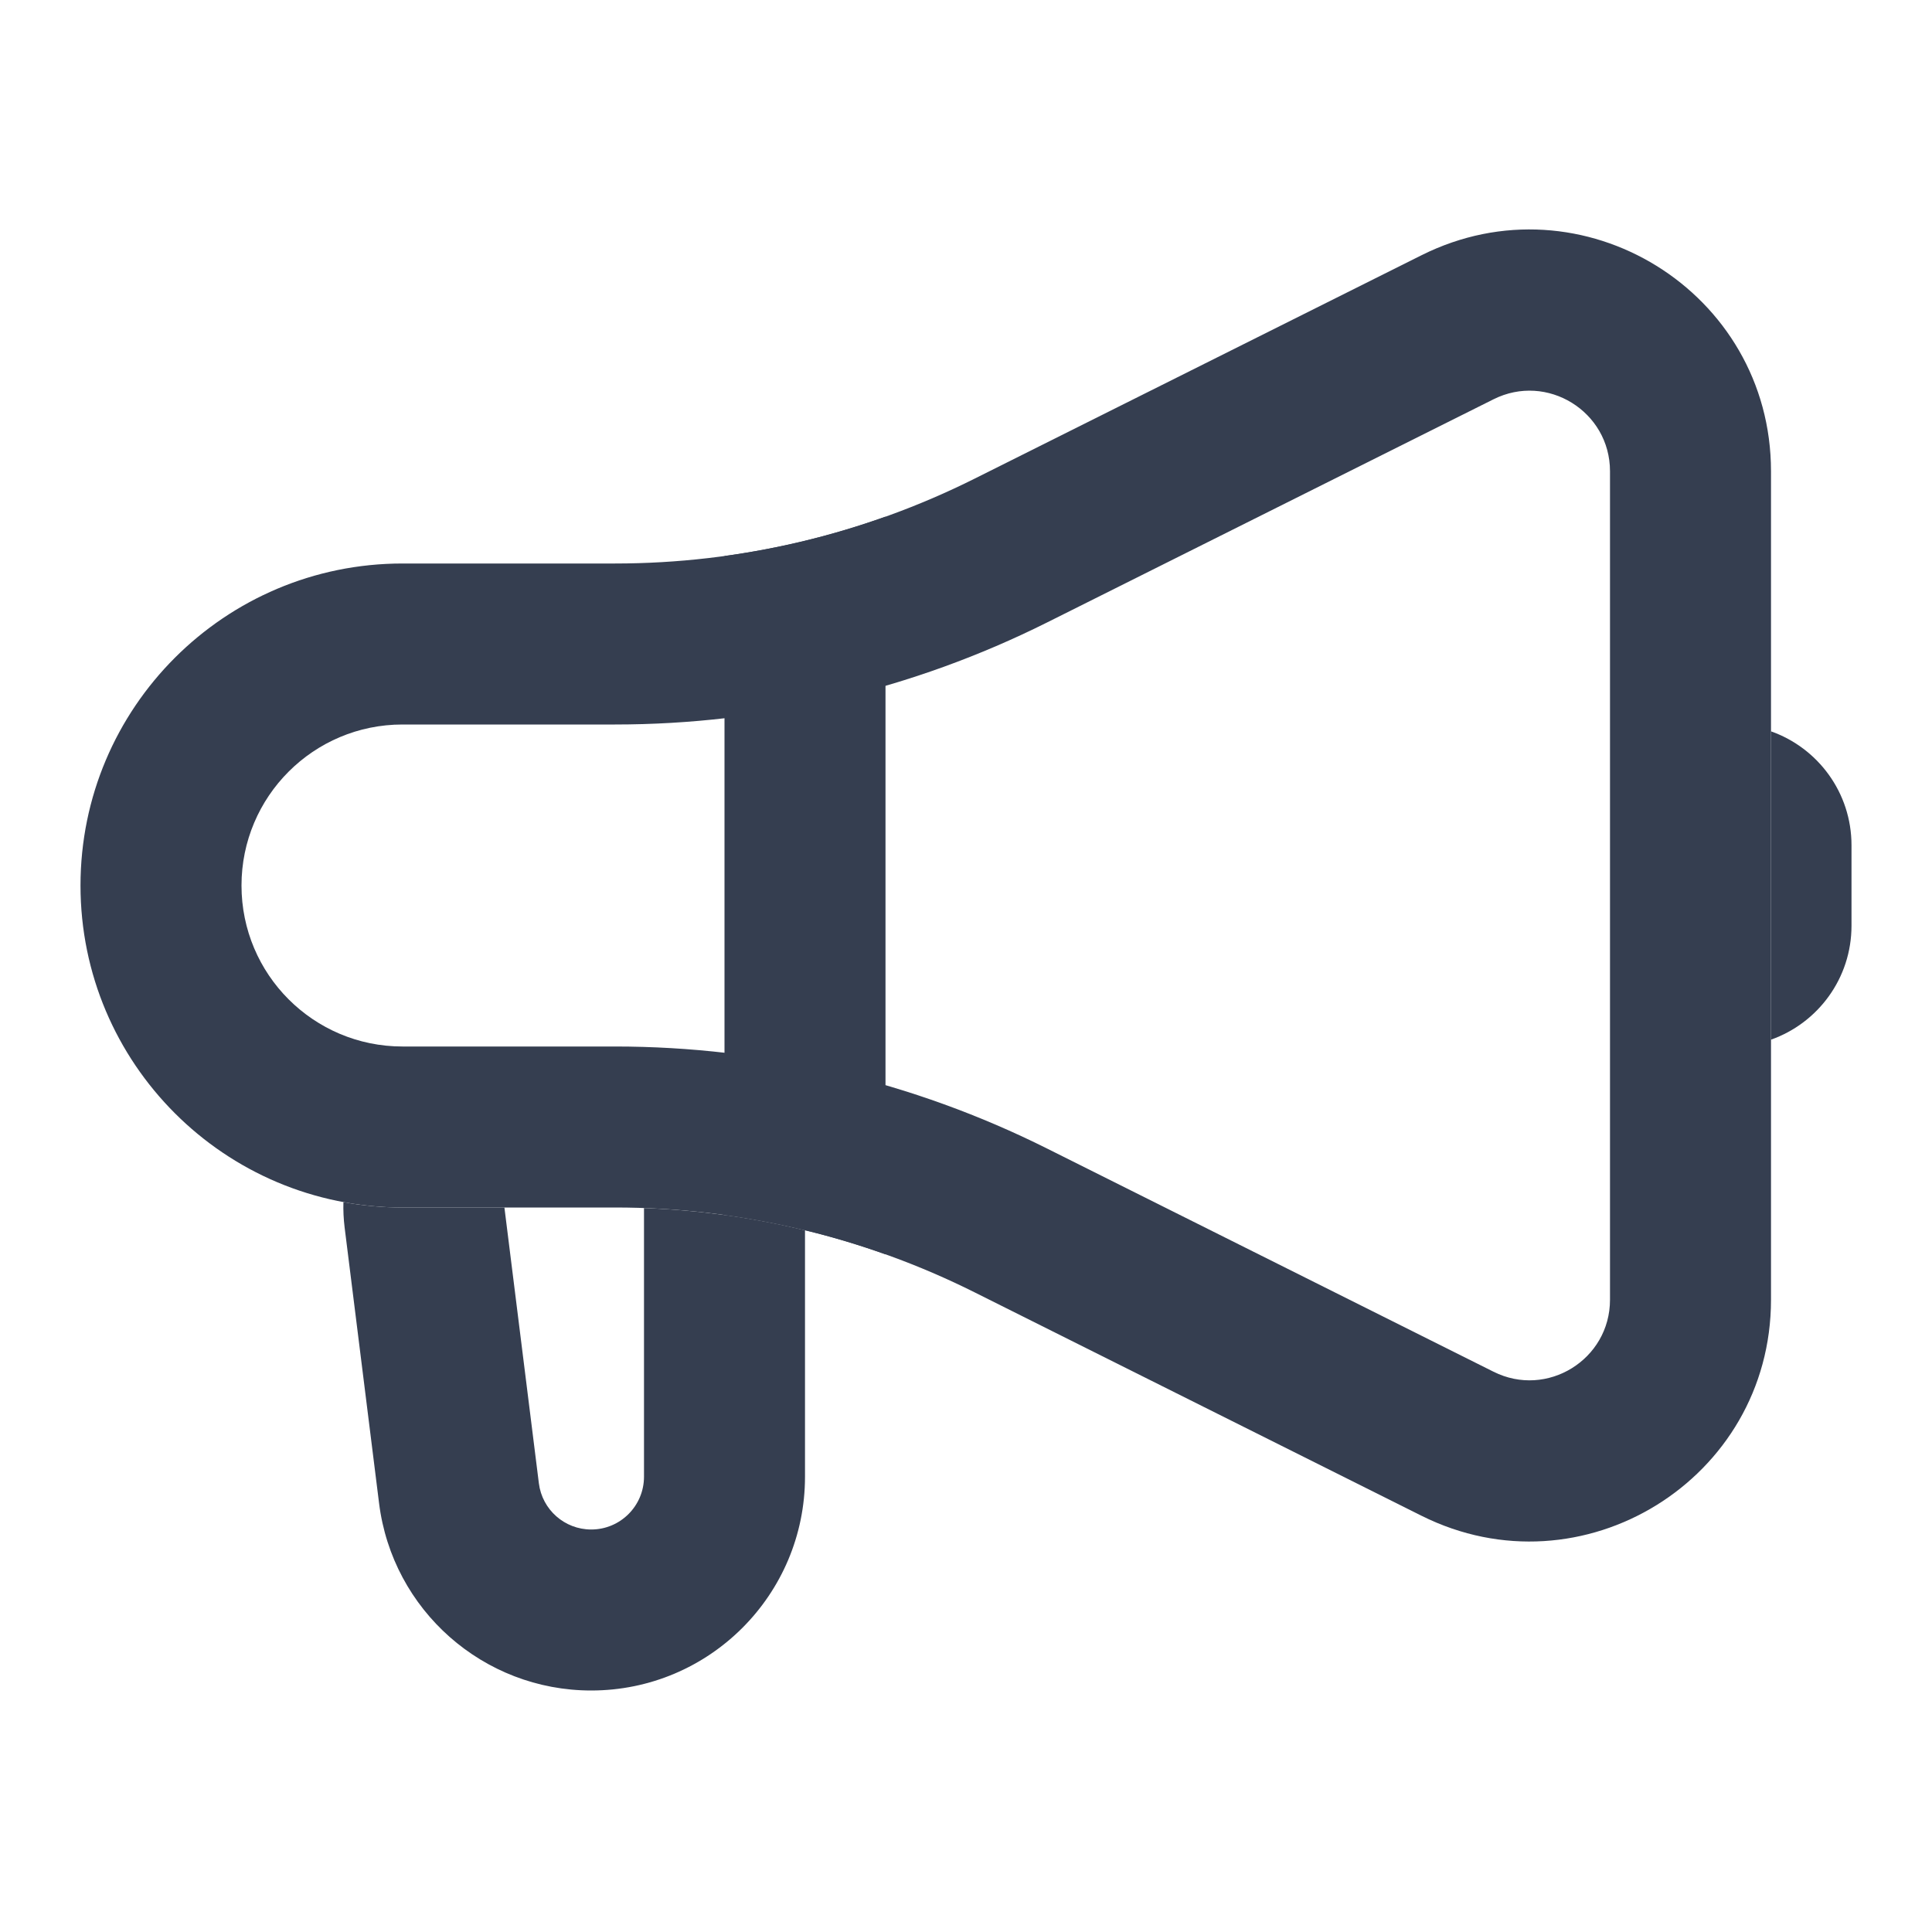
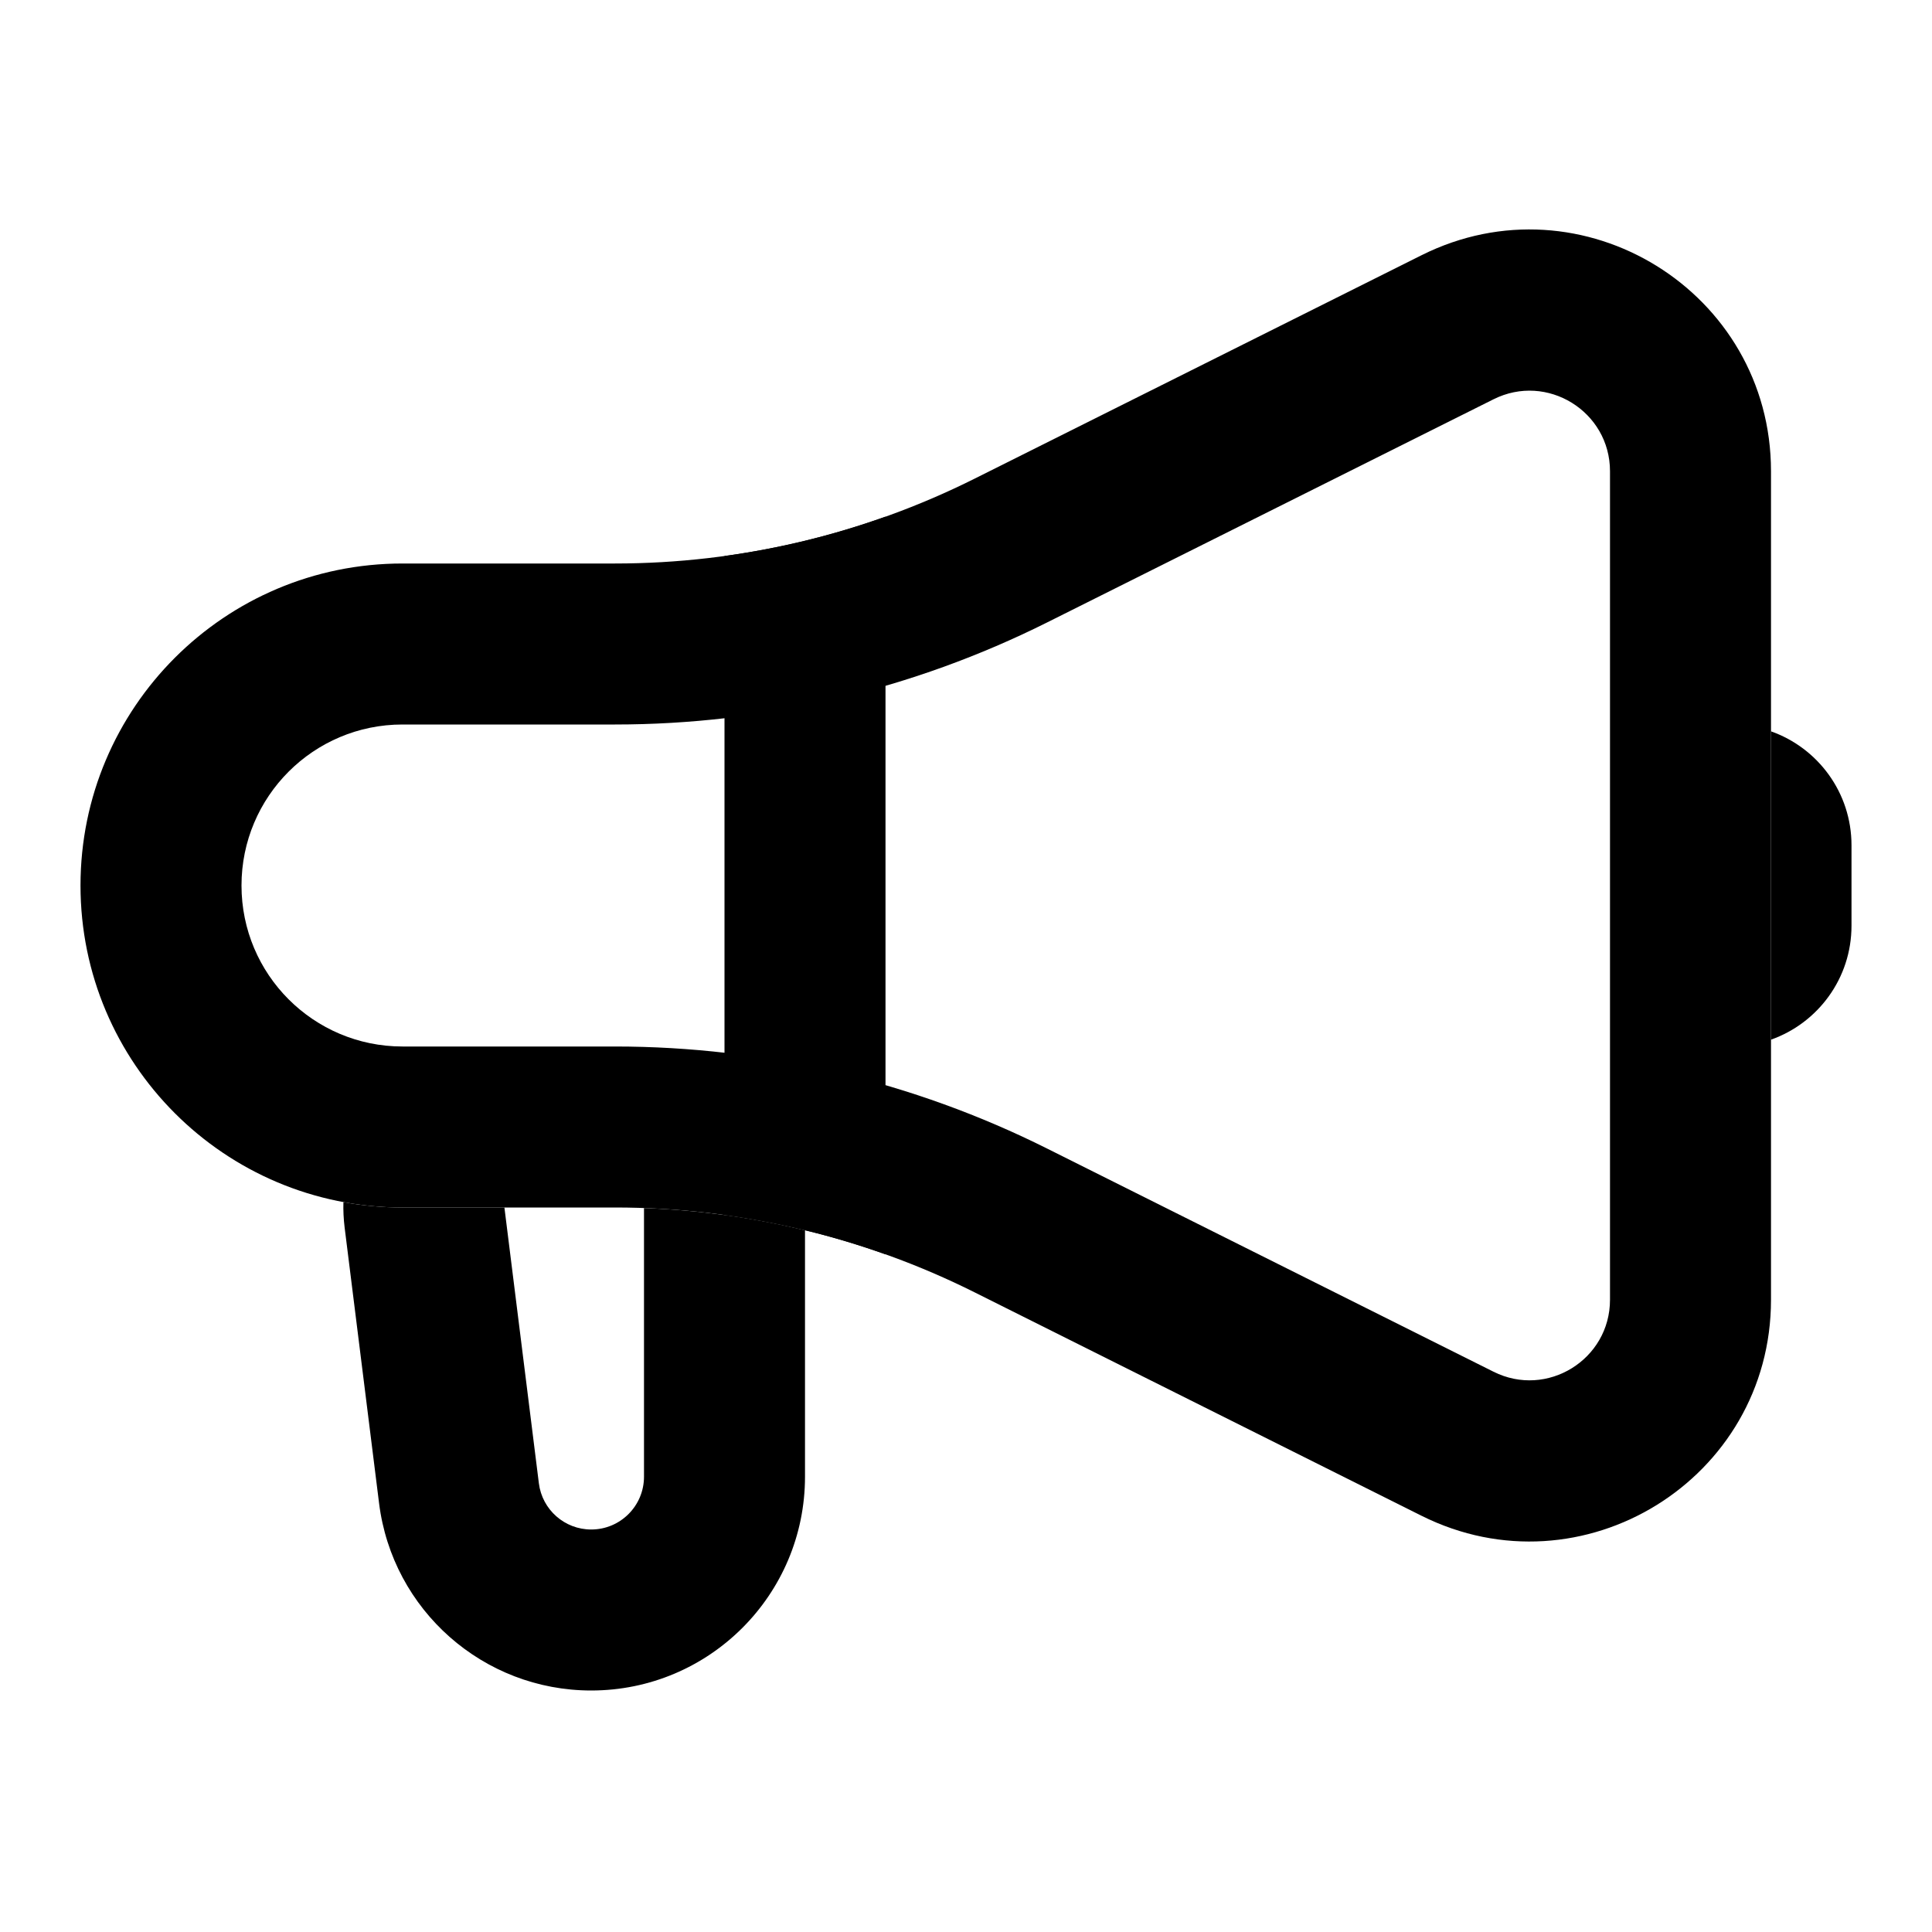
- <svg xmlns="http://www.w3.org/2000/svg" width="24" height="24" viewBox="0 0 24 24" fill="none">
-   <path d="M4.266 14.933C4.263 15.036 4.268 15.142 4.281 15.248L4.709 18.674C4.875 20.003 6.005 21 7.344 21C8.811 21 10 19.811 10 18.344V15.283C9.346 15.124 8.676 15.031 8 15.007V18.344C8 18.706 7.707 19 7.344 19C7.014 19 6.735 18.754 6.694 18.426L6.266 15C8.743 15 6.246 15 5 15C4.749 15 4.504 14.977 4.266 14.933Z" fill="#353E50" />
-   <path fill-rule="evenodd" clip-rule="evenodd" d="M7.639 9H5C3.895 9 3 9.895 3 11C3 12.105 3.895 13 5 13H7.639C9.502 13 11.34 13.434 13.006 14.267L18.553 17.04C19.218 17.373 20 16.889 20 16.146V5.854C20 5.111 19.218 4.627 18.553 4.96L13.006 7.733C11.34 8.566 9.502 9 7.639 9ZM5 7C2.791 7 1 8.791 1 11C1 13.209 2.791 15 5 15H7.639C9.192 15 10.723 15.361 12.111 16.056L17.658 18.829C19.653 19.826 22 18.376 22 16.146V5.854C22 3.624 19.653 2.173 17.658 3.171L12.111 5.944C10.723 6.639 9.192 7 7.639 7H5Z" fill="#353E50" />
-   <path d="M11 15.582C10.352 15.35 9.682 15.187 9 15.093V6.907C9.682 6.813 10.352 6.65 11 6.418V15.582Z" fill="#353E50" />
-   <path d="M22 12.915C22.583 12.709 23 12.153 23 11.5V10.5C23 9.847 22.583 9.291 22 9.085V12.915Z" fill="#353E50" />
+ <svg xmlns="http://www.w3.org/2000/svg" width="24" height="24" viewBox="0 0 24 24">
+   <path d="M4.266 14.933C4.263 15.036 4.268 15.142 4.281 15.248L4.709 18.674C4.875 20.003 6.005 21 7.344 21C8.811 21 10 19.811 10 18.344V15.283C9.346 15.124 8.676 15.031 8 15.007V18.344C8 18.706 7.707 19 7.344 19C7.014 19 6.735 18.754 6.694 18.426L6.266 15C8.743 15 6.246 15 5 15C4.749 15 4.504 14.977 4.266 14.933Z" />
+   <path fill-rule="evenodd" clip-rule="evenodd" d="M7.639 9H5C3.895 9 3 9.895 3 11C3 12.105 3.895 13 5 13H7.639C9.502 13 11.34 13.434 13.006 14.267L18.553 17.04C19.218 17.373 20 16.889 20 16.146V5.854C20 5.111 19.218 4.627 18.553 4.96L13.006 7.733C11.34 8.566 9.502 9 7.639 9ZM5 7C2.791 7 1 8.791 1 11C1 13.209 2.791 15 5 15H7.639C9.192 15 10.723 15.361 12.111 16.056L17.658 18.829C19.653 19.826 22 18.376 22 16.146V5.854C22 3.624 19.653 2.173 17.658 3.171L12.111 5.944C10.723 6.639 9.192 7 7.639 7H5Z" />
+   <path d="M11 15.582C10.352 15.35 9.682 15.187 9 15.093V6.907C9.682 6.813 10.352 6.65 11 6.418V15.582Z" />
+   <path d="M22 12.915C22.583 12.709 23 12.153 23 11.5V10.5C23 9.847 22.583 9.291 22 9.085V12.915Z" />
</svg>
